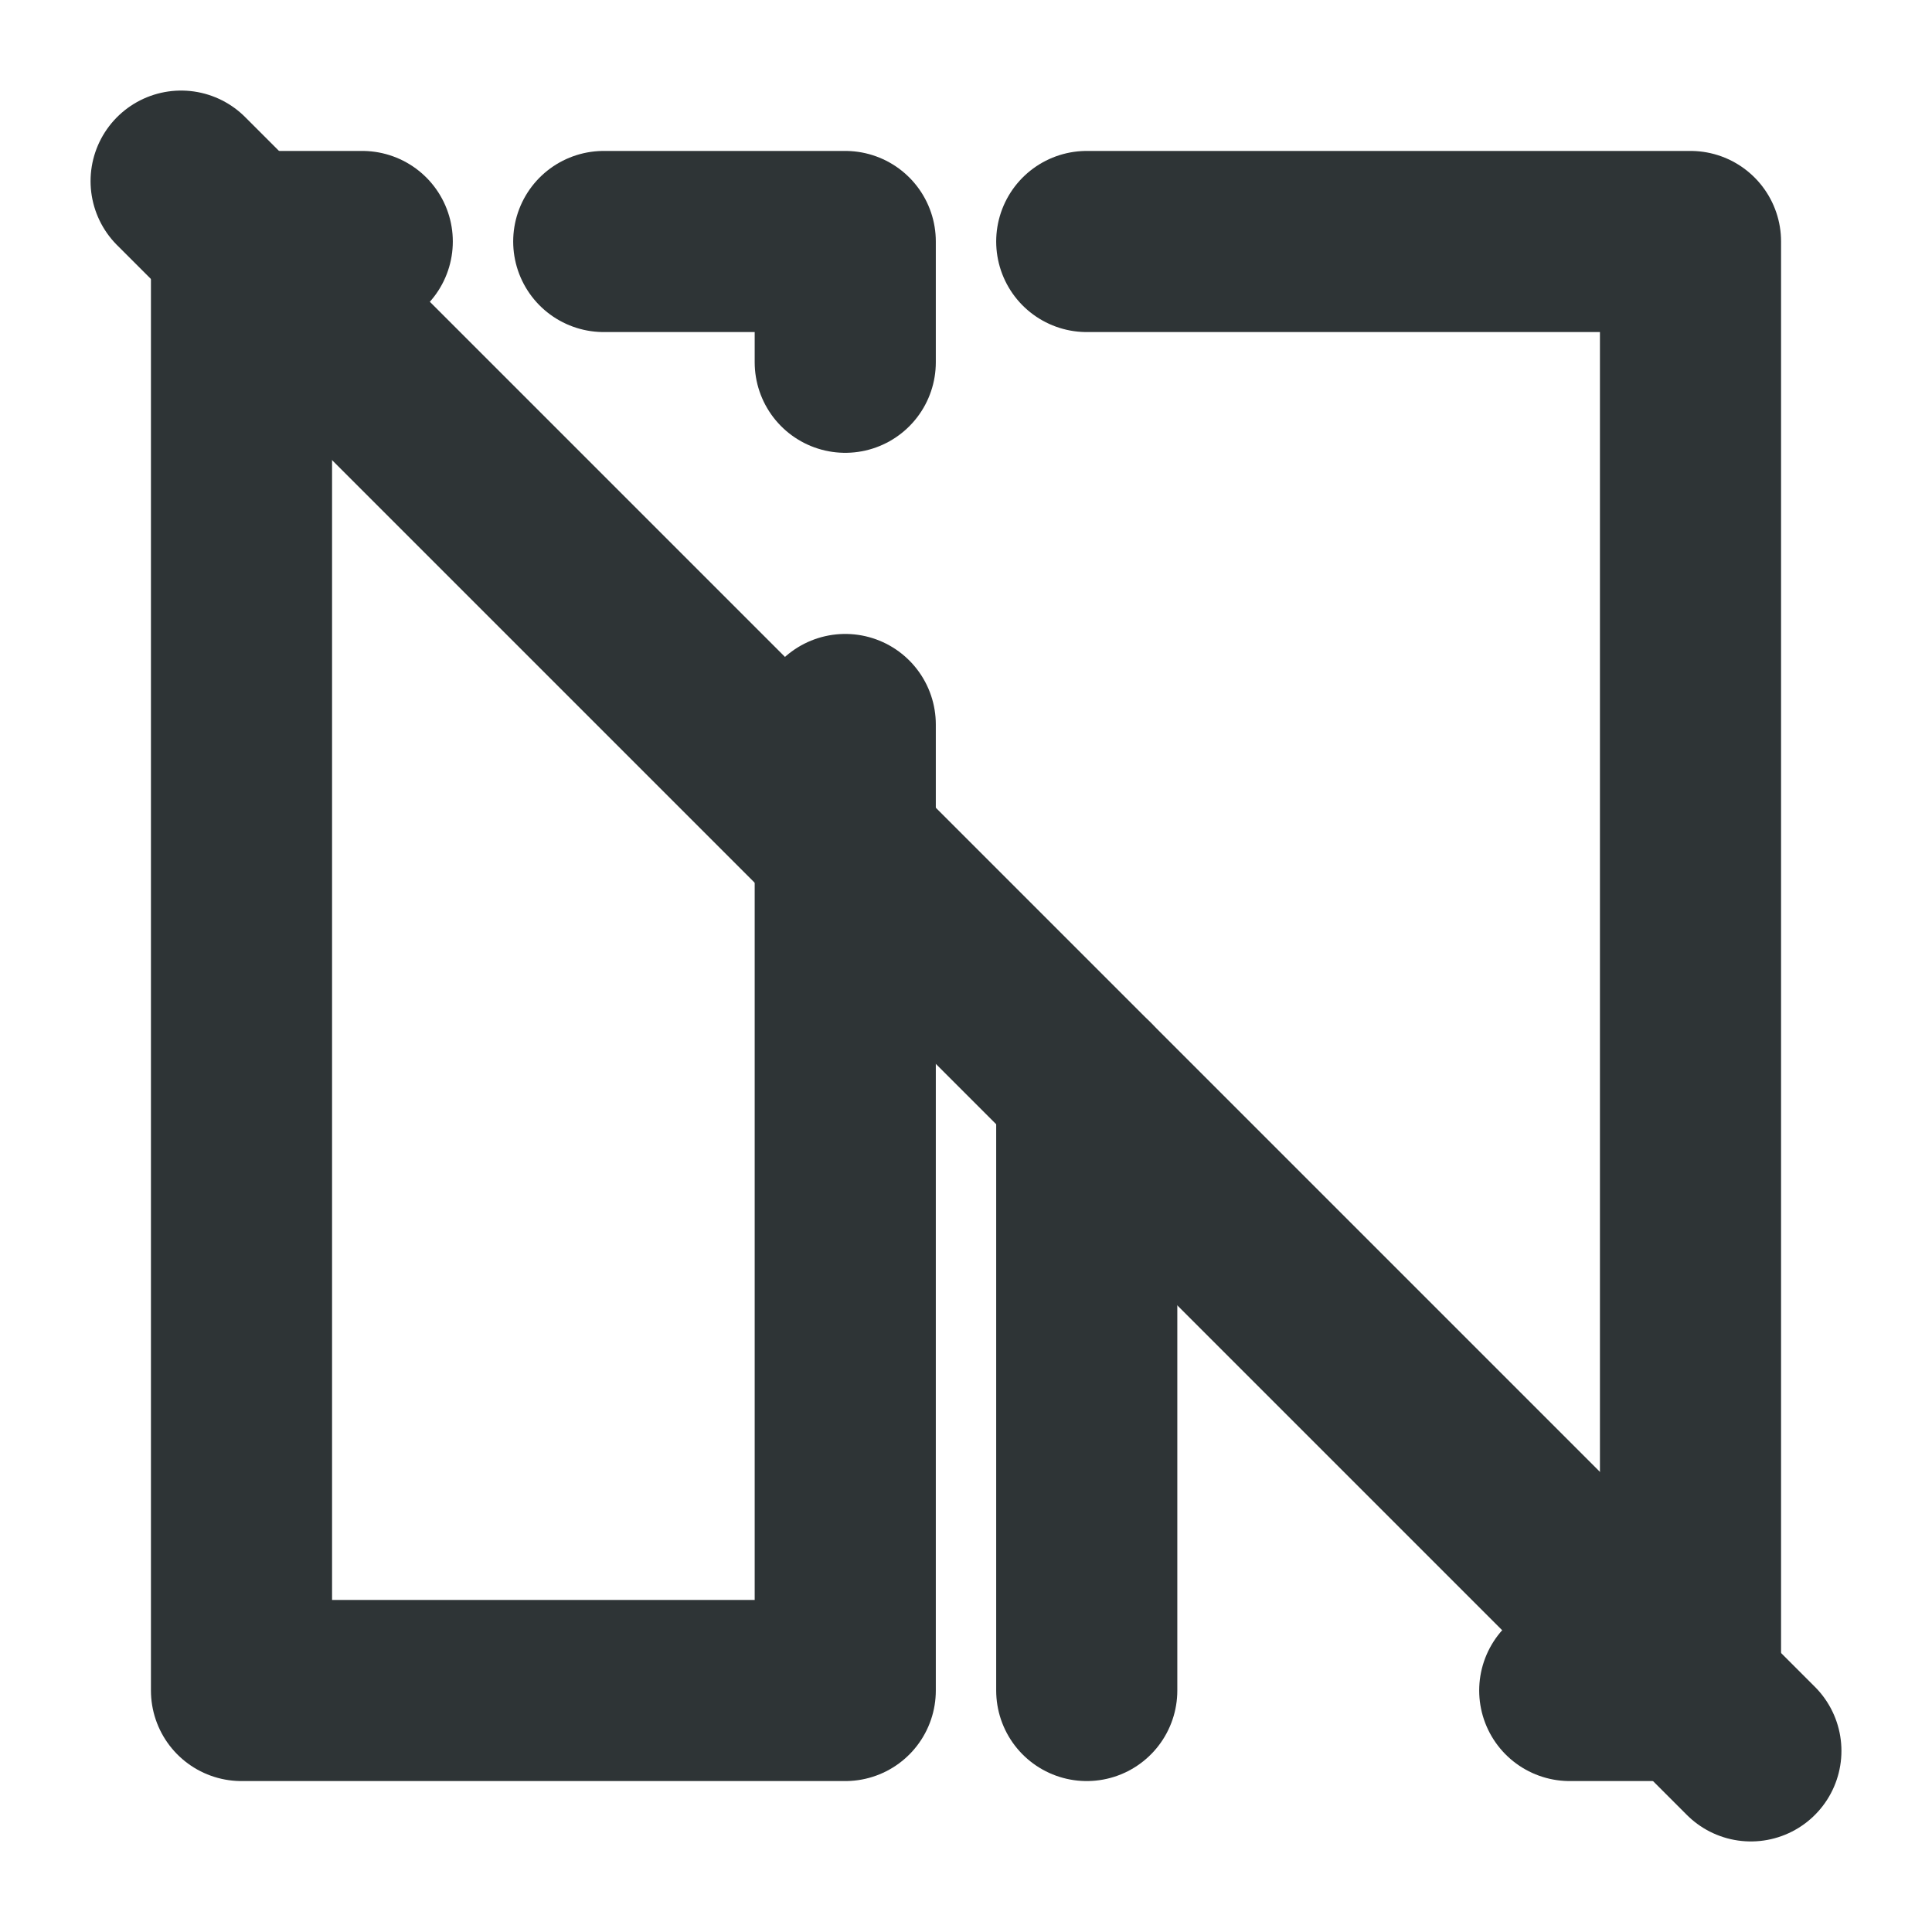
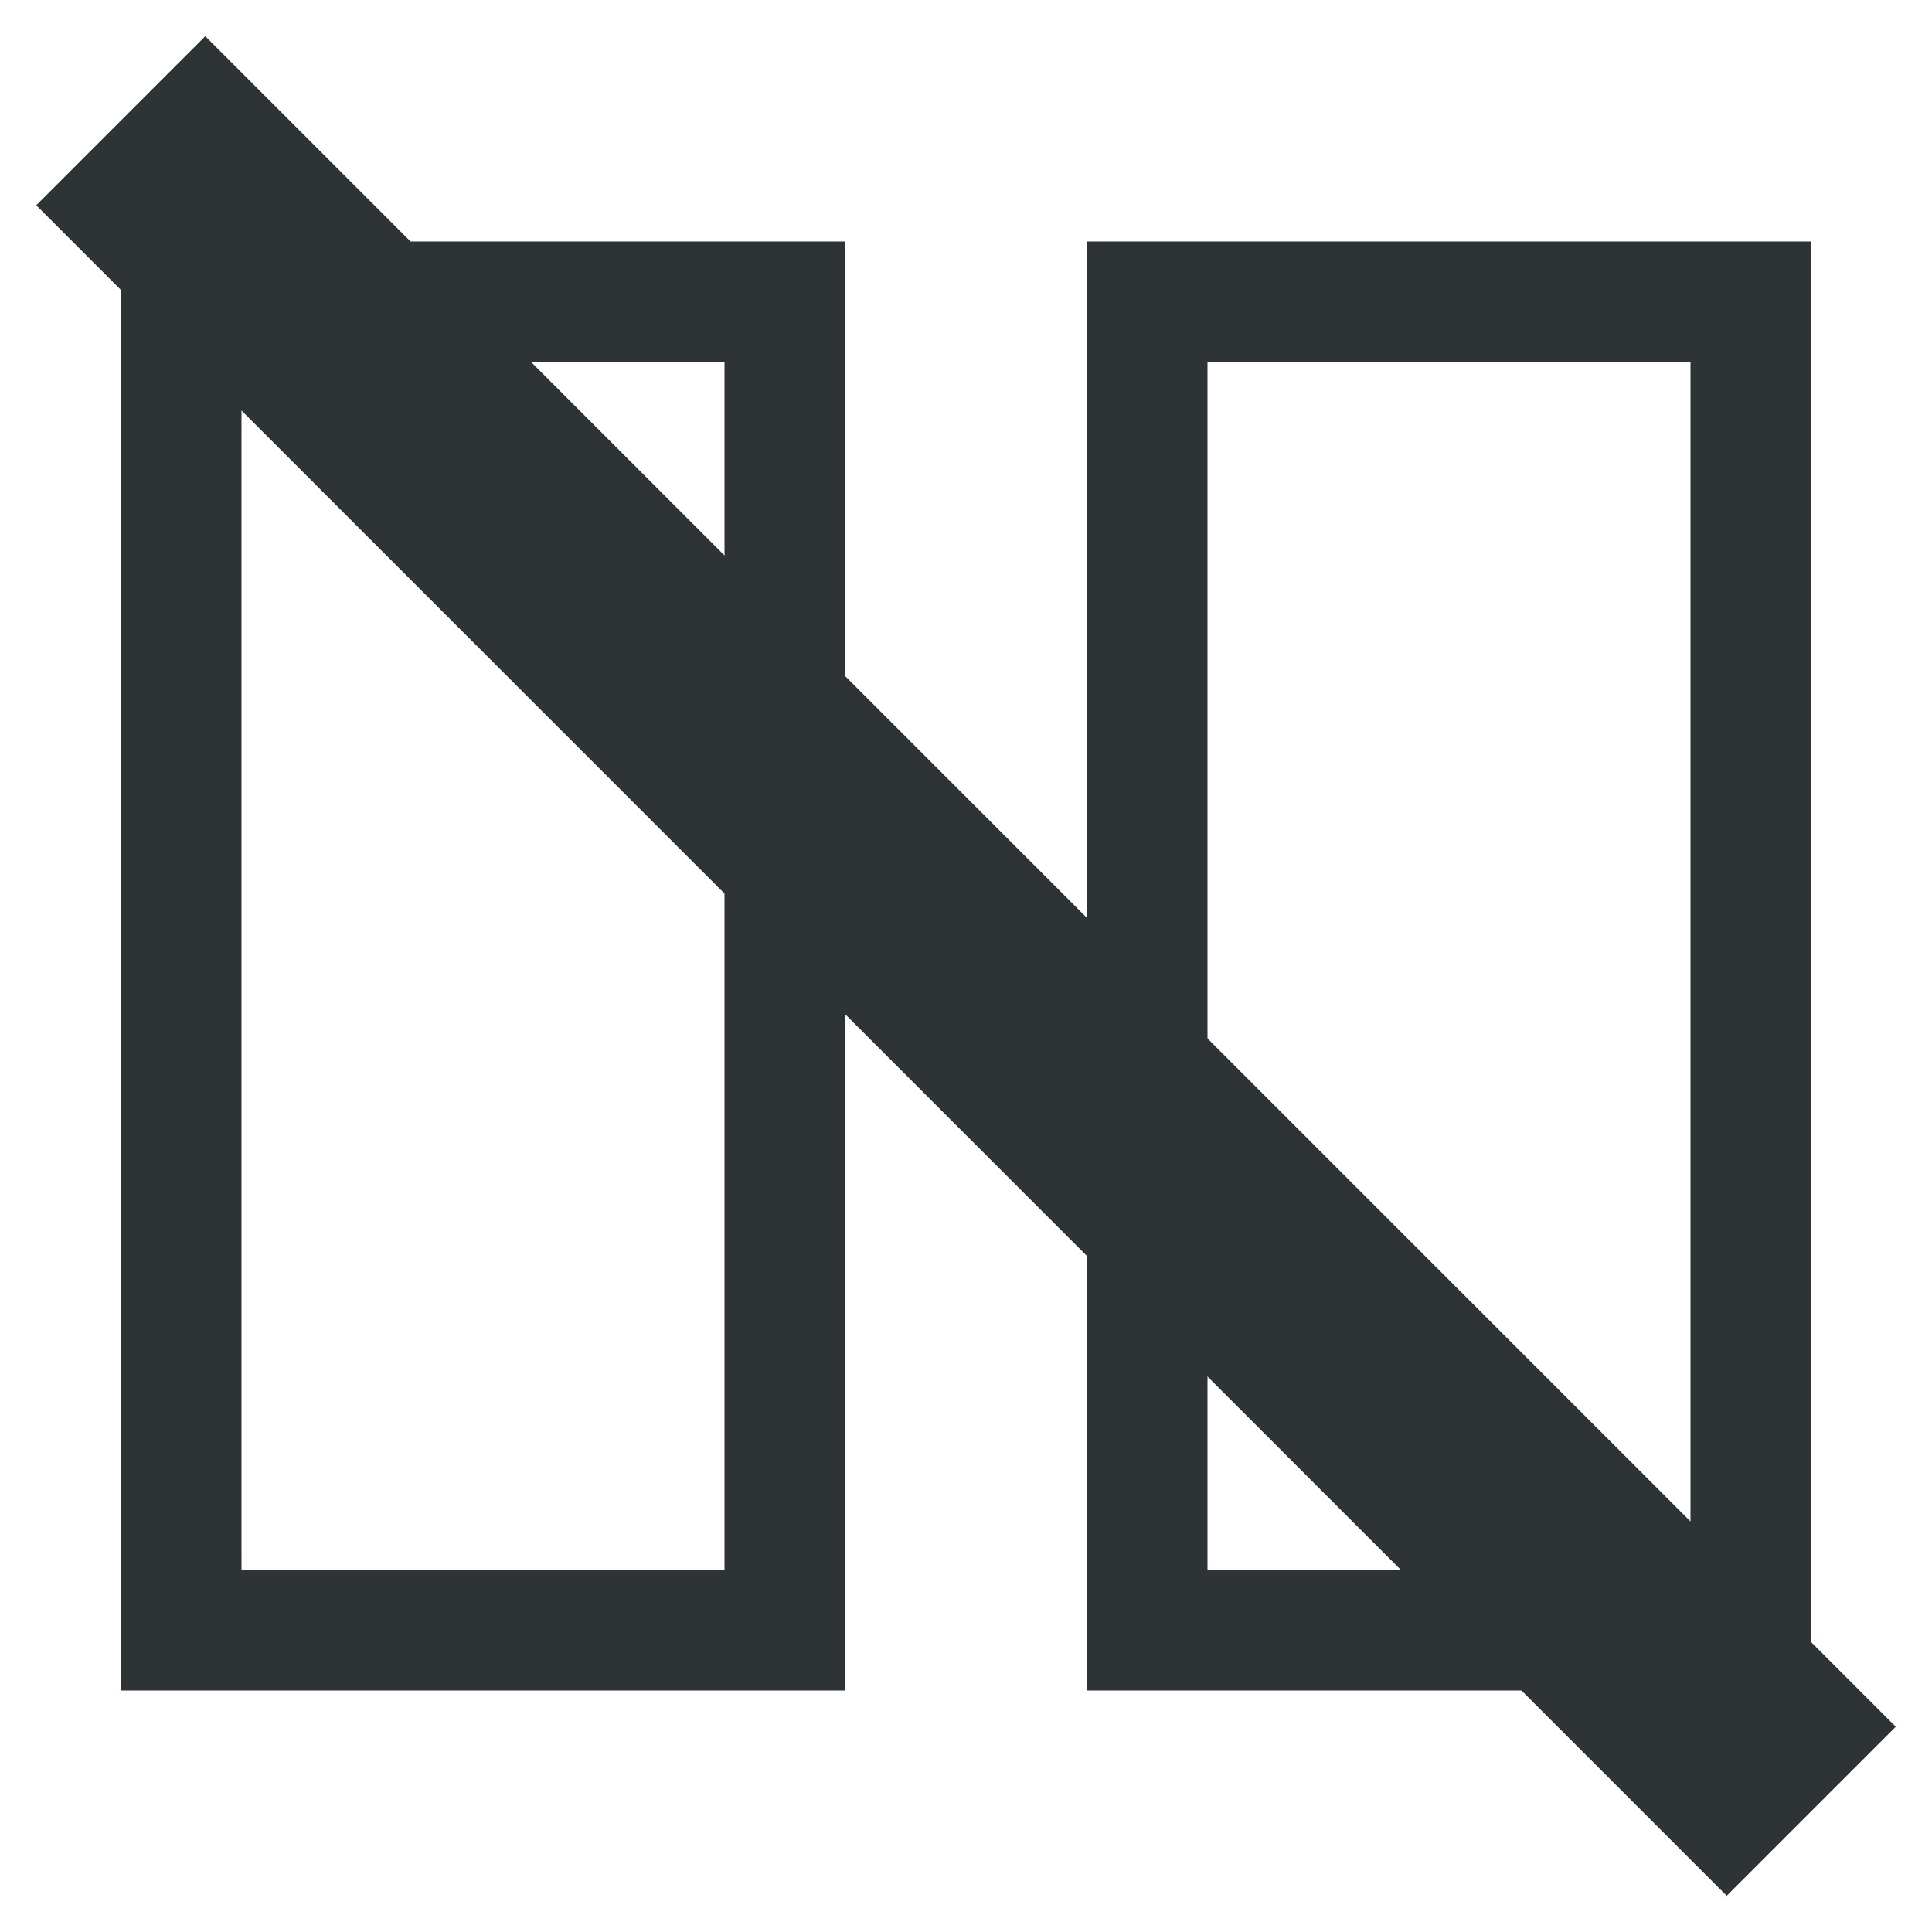
<svg xmlns="http://www.w3.org/2000/svg" width="16" height="16" viewBox="0 0 16 16">
-   <g fill="none" stroke="#2e3436" stroke-width="1.5" stroke-linecap="round" stroke-linejoin="round">
-     <path d="M3 2H2v12h5V6M9 2h5v12h-1M9 9v5M5 2h2v1" />
-     <path d="M1.5 1.5l13 13" />
-   </g>
+   <path fill="#2e3436" fill-rule="evenodd" d="M1 2h6v12H1zm1 1v10h4V3zM9 2h6v12H9zm1 1v10h4V3z" />
+   <path fill="#2e3436" d="M1.7.3 15.7 14.3 14.3 15.7.3 1.7z" />
</svg>
